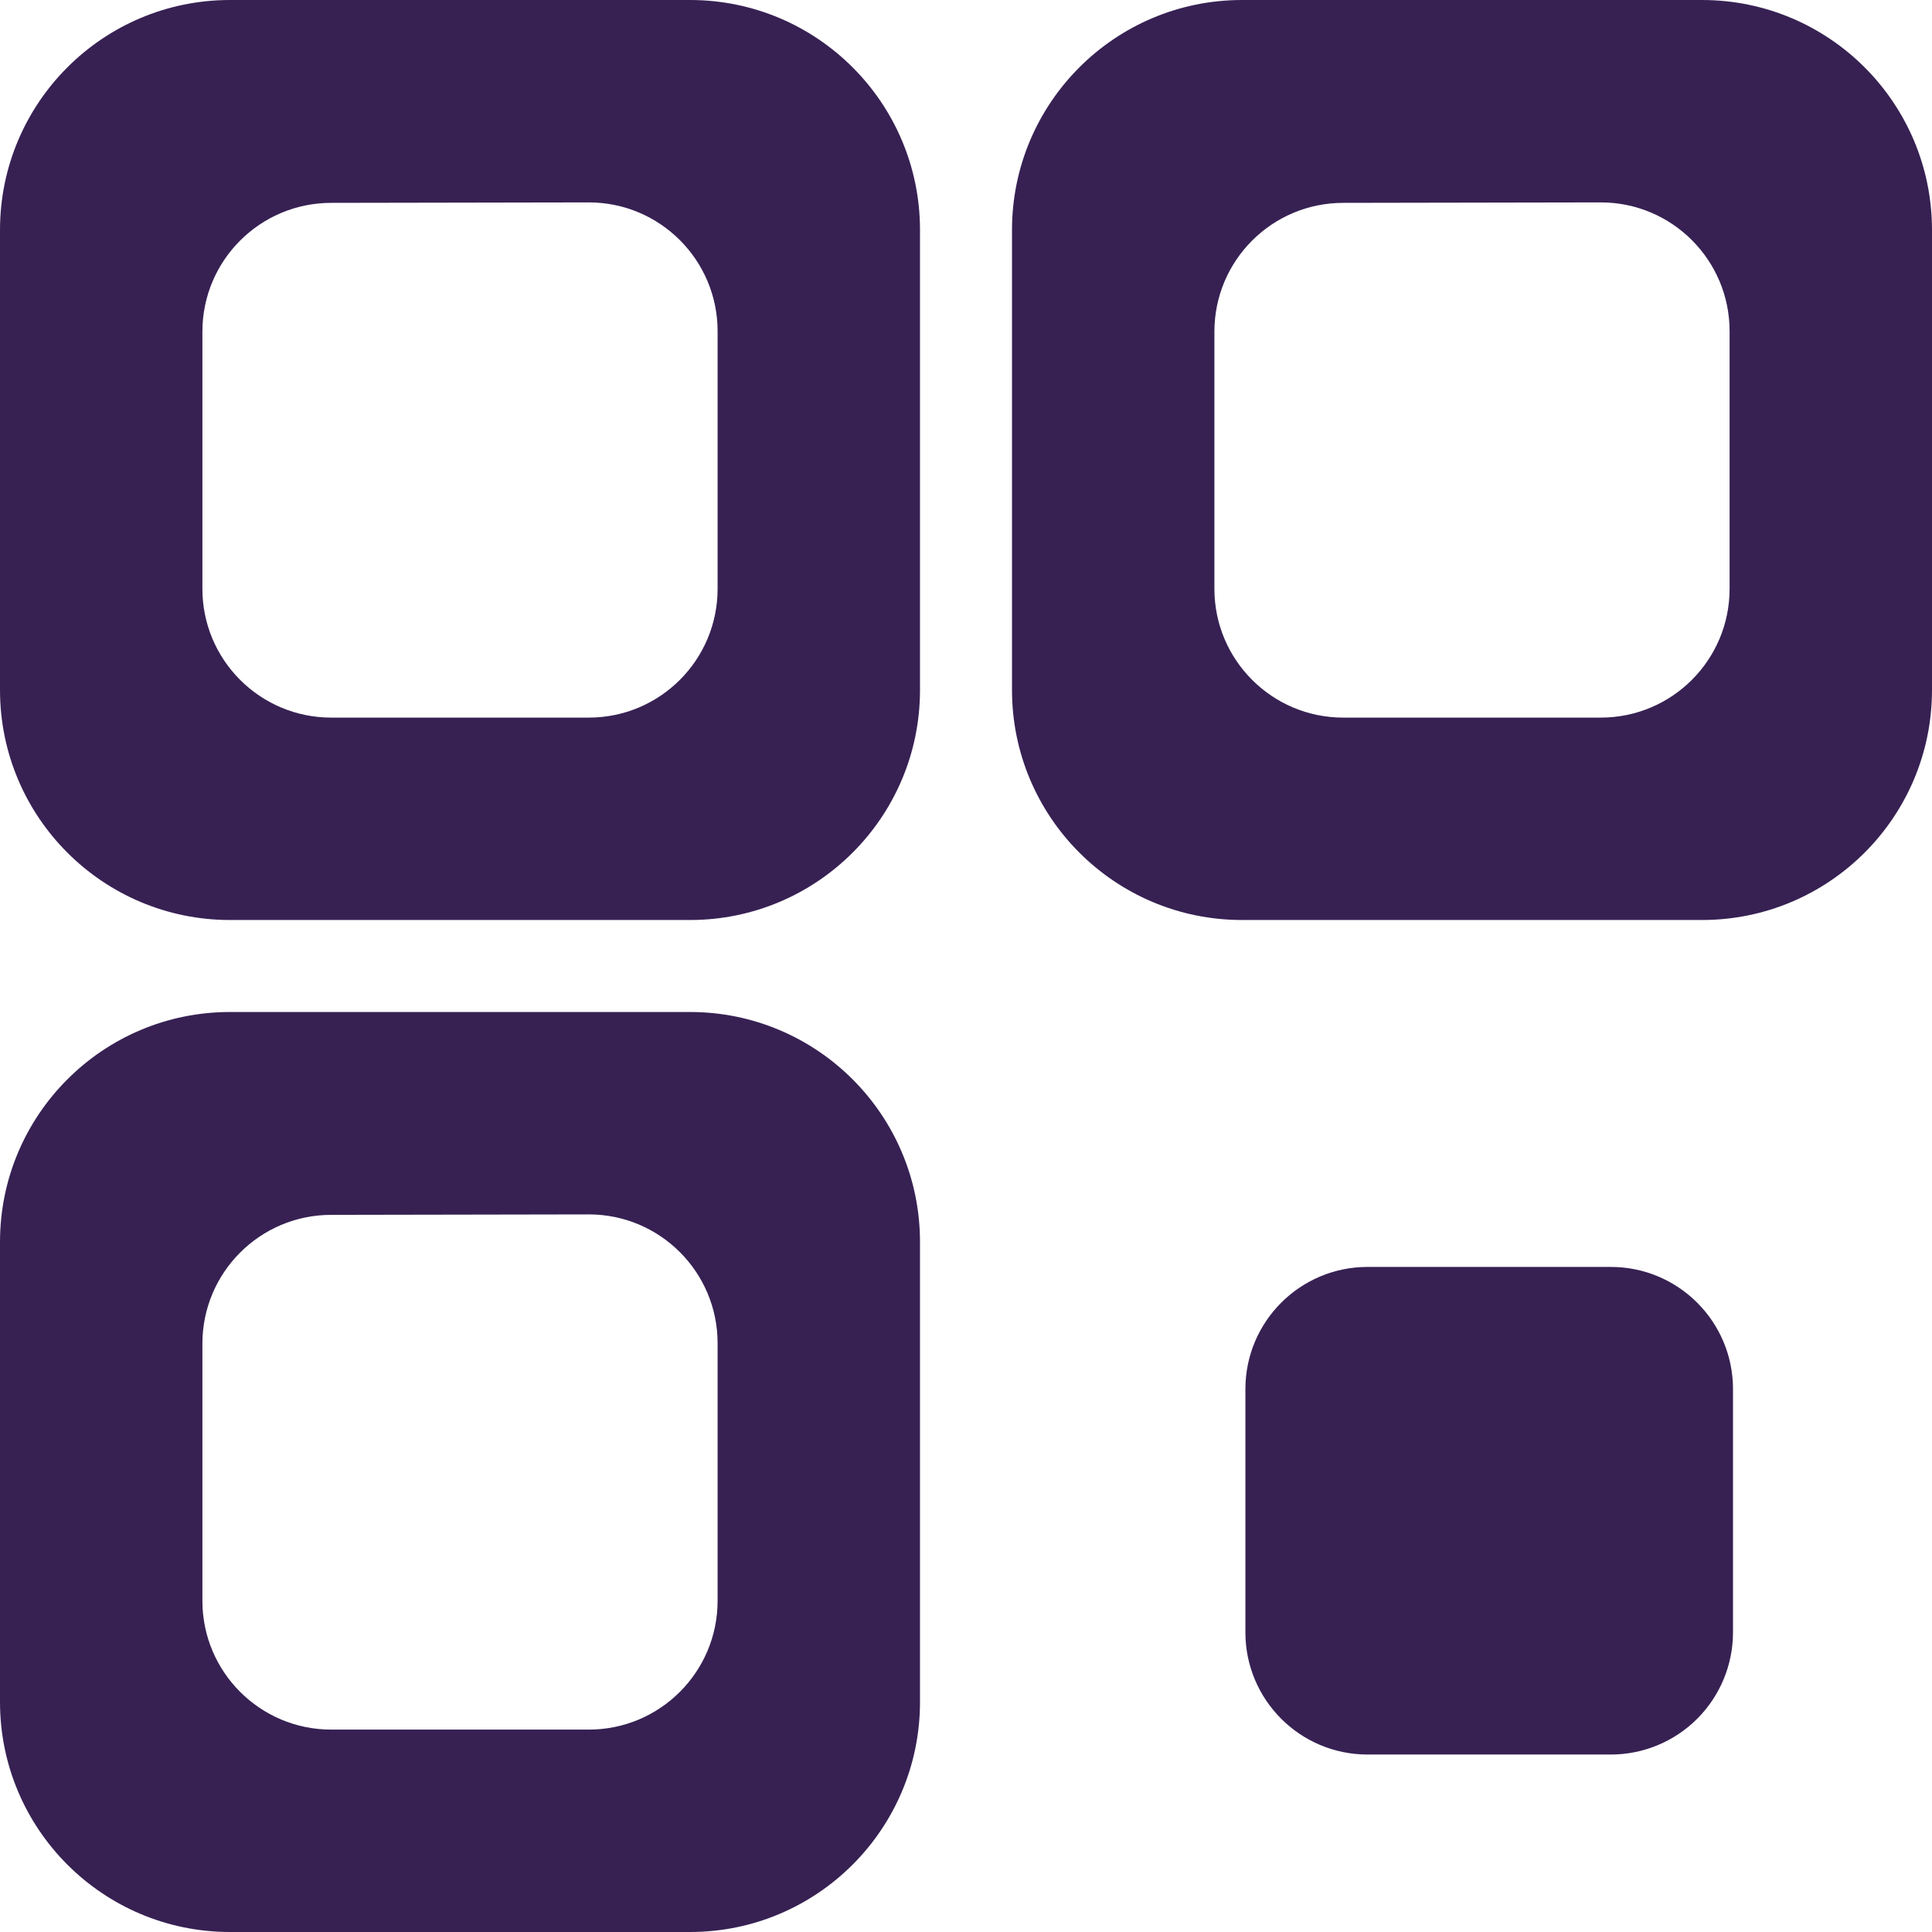
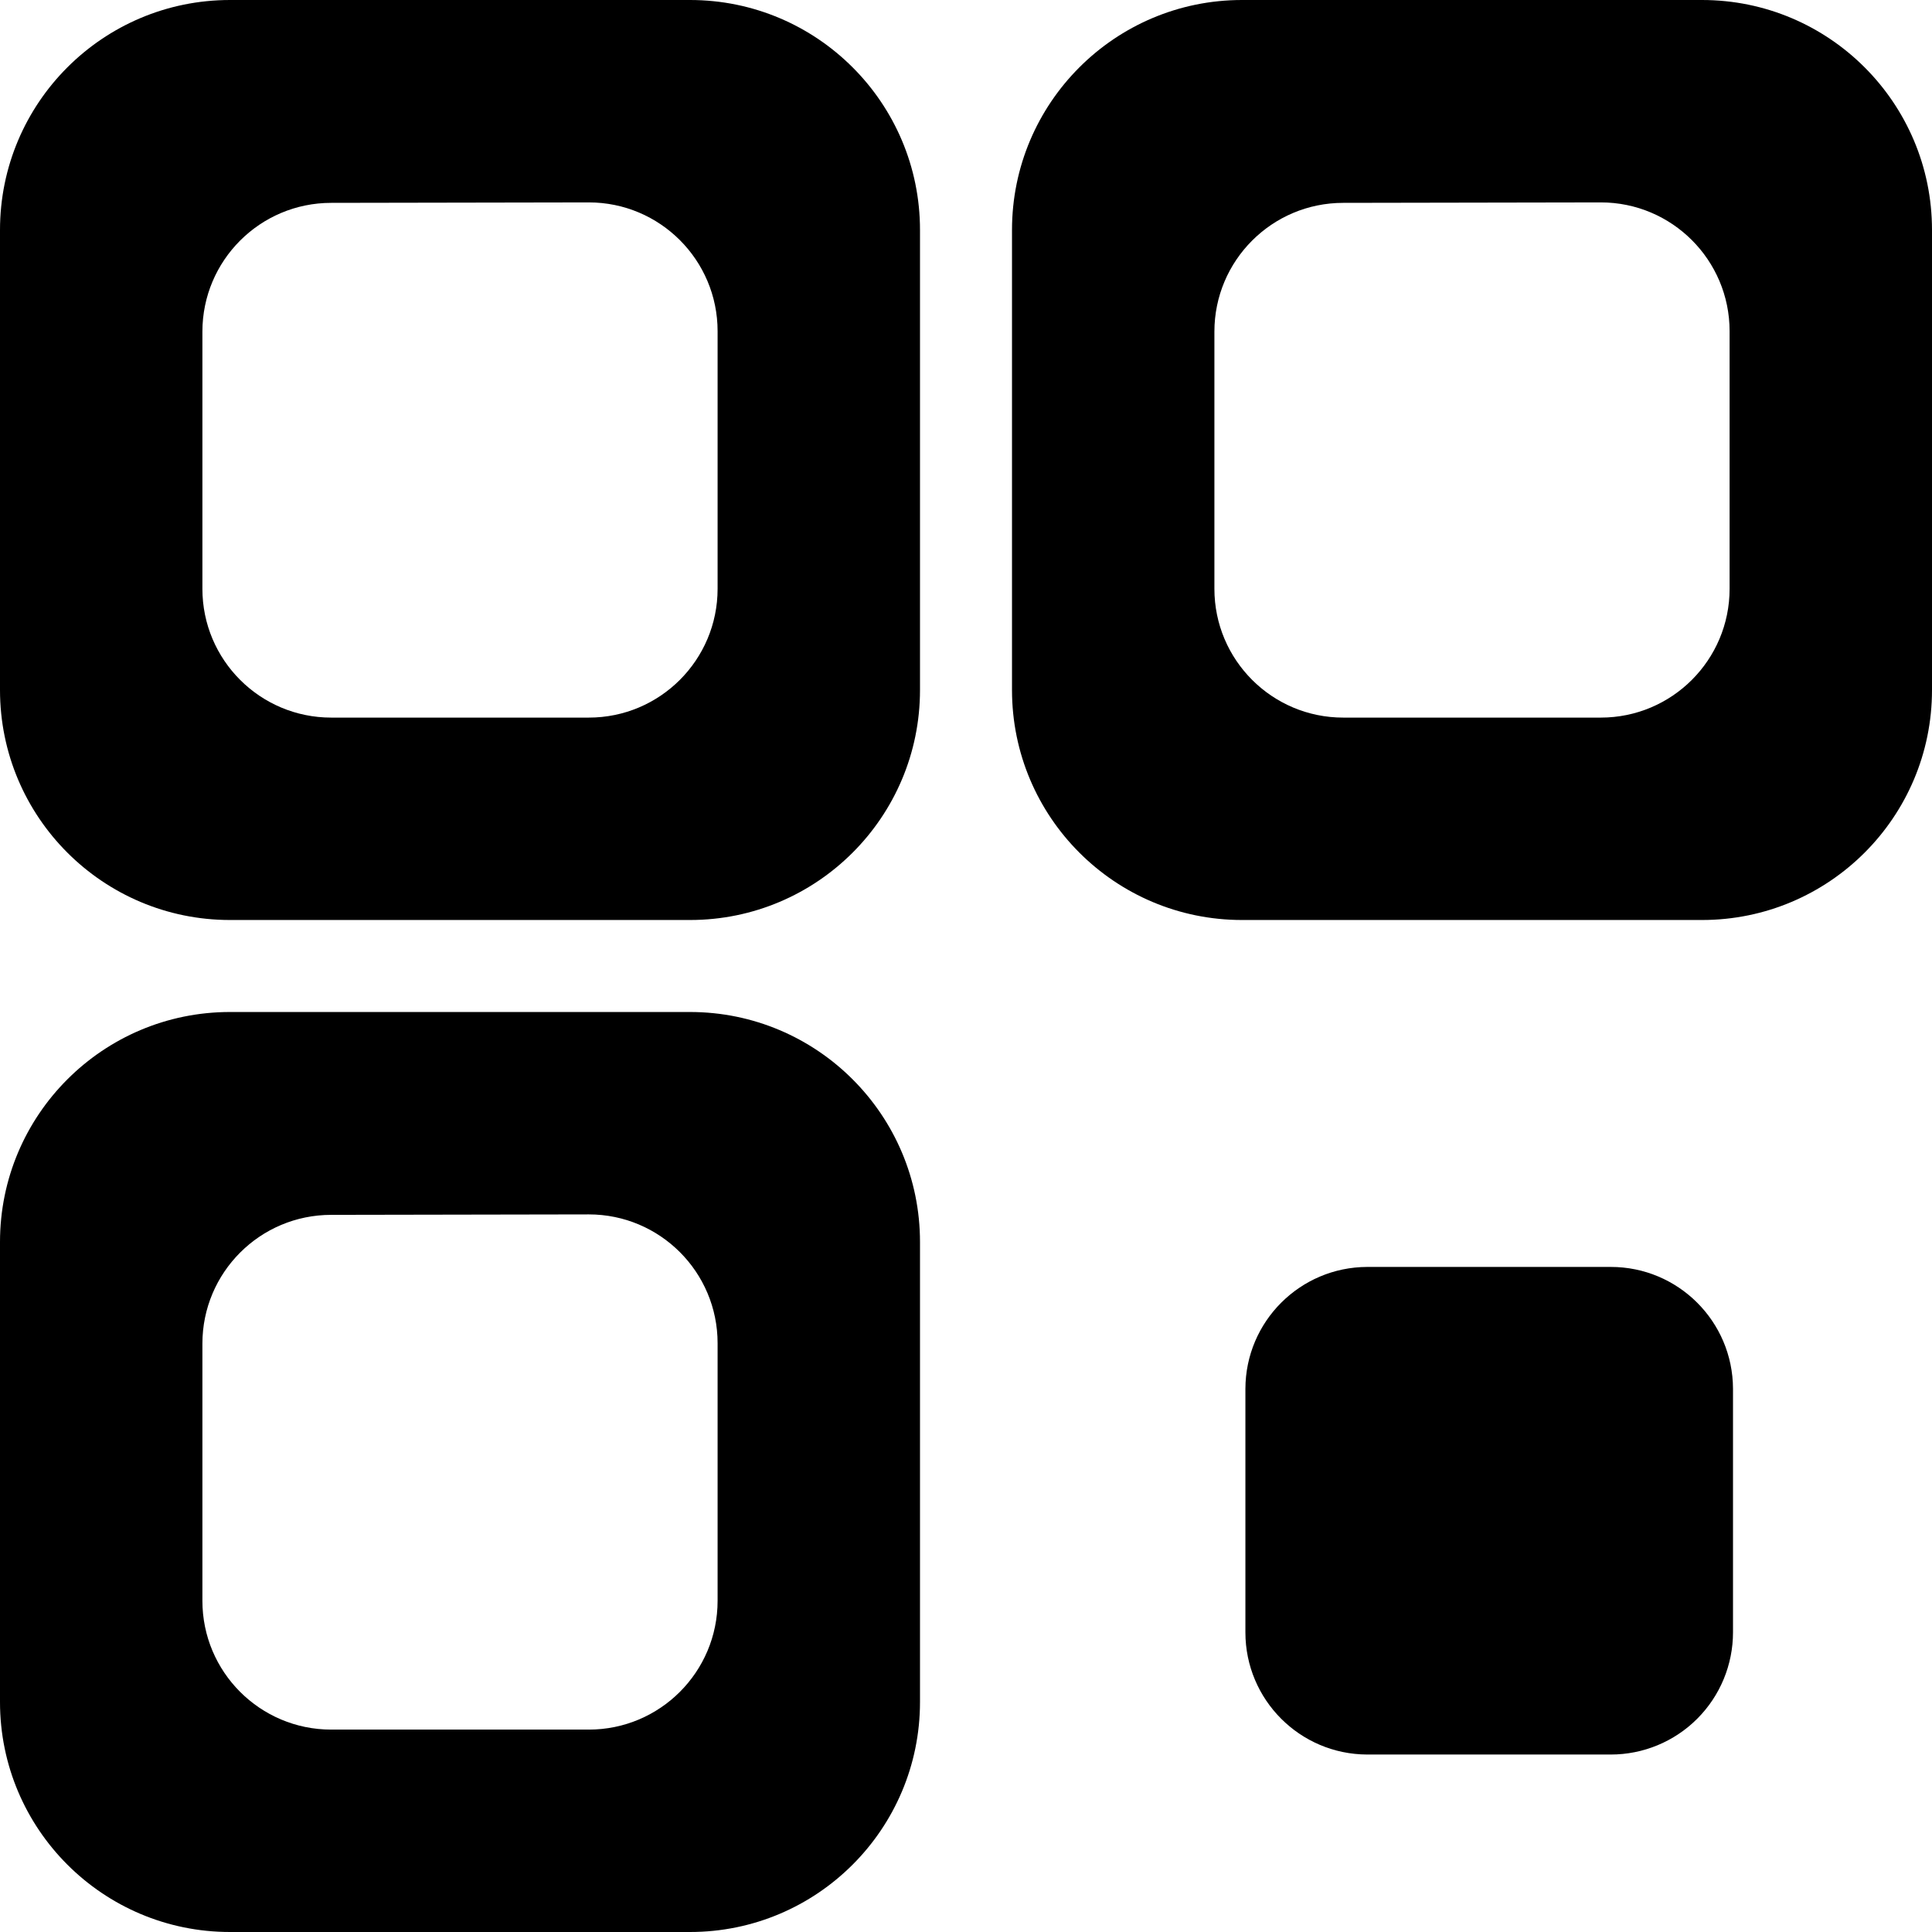
- <svg xmlns="http://www.w3.org/2000/svg" id="Component_1214_202" width="21" height="21" viewBox="0 0 21 21">
+ <svg xmlns="http://www.w3.org/2000/svg" id="Component_1214_202" width="100%" height="100%" viewBox="0 0 21 21">
  <defs>
    <style>
-             .cls-1{fill:#372153}
+             .cls-1{fill:currentColor}
        </style>
  </defs>
  <path id="Subtraction_1" d="M7.5 10h-5A2.5 2.5 0 0 1 0 7.5v-5A2.5 2.5 0 0 1 2.5 0h5A2.5 2.5 0 0 1 10 2.5v5A2.5 2.5 0 0 1 7.5 10zM3.6 2.205a1.4 1.4 0 0 0-1.4 1.4V6.4a1.4 1.4 0 0 0 1.4 1.4h2.8a1.4 1.4 0 0 0 1.4-1.4V3.6a1.4 1.4 0 0 0-1.4-1.4z" class="cls-1" />
  <path id="Subtraction_2" d="M7.5 10h-5A2.5 2.5 0 0 1 0 7.5v-5A2.5 2.5 0 0 1 2.5 0h5A2.5 2.5 0 0 1 10 2.5v5A2.5 2.5 0 0 1 7.5 10zM3.6 2.205a1.4 1.4 0 0 0-1.4 1.4V6.4a1.4 1.4 0 0 0 1.4 1.4h2.8a1.4 1.4 0 0 0 1.4-1.4V3.6a1.4 1.4 0 0 0-1.4-1.4z" class="cls-1" transform="translate(11)" />
  <path id="Path_2370" d="M7.971 20H5.324A1.328 1.328 0 0 0 4 21.324v2.648A1.328 1.328 0 0 0 5.324 25.3h2.647A1.328 1.328 0 0 0 9.3 23.971v-2.647A1.328 1.328 0 0 0 7.971 20z" class="cls-1" transform="translate(9.537 -6.229)" />
  <path id="Subtraction_4" d="M7.5 10h-5A2.5 2.5 0 0 1 0 7.5v-5A2.5 2.5 0 0 1 2.5 0h5A2.5 2.5 0 0 1 10 2.5v5A2.5 2.5 0 0 1 7.5 10zM3.6 2.205a1.4 1.4 0 0 0-1.4 1.4V6.4a1.4 1.4 0 0 0 1.4 1.4h2.8a1.4 1.4 0 0 0 1.4-1.4V3.6a1.4 1.4 0 0 0-1.4-1.4z" class="cls-1" transform="translate(0 11)" />
</svg>
